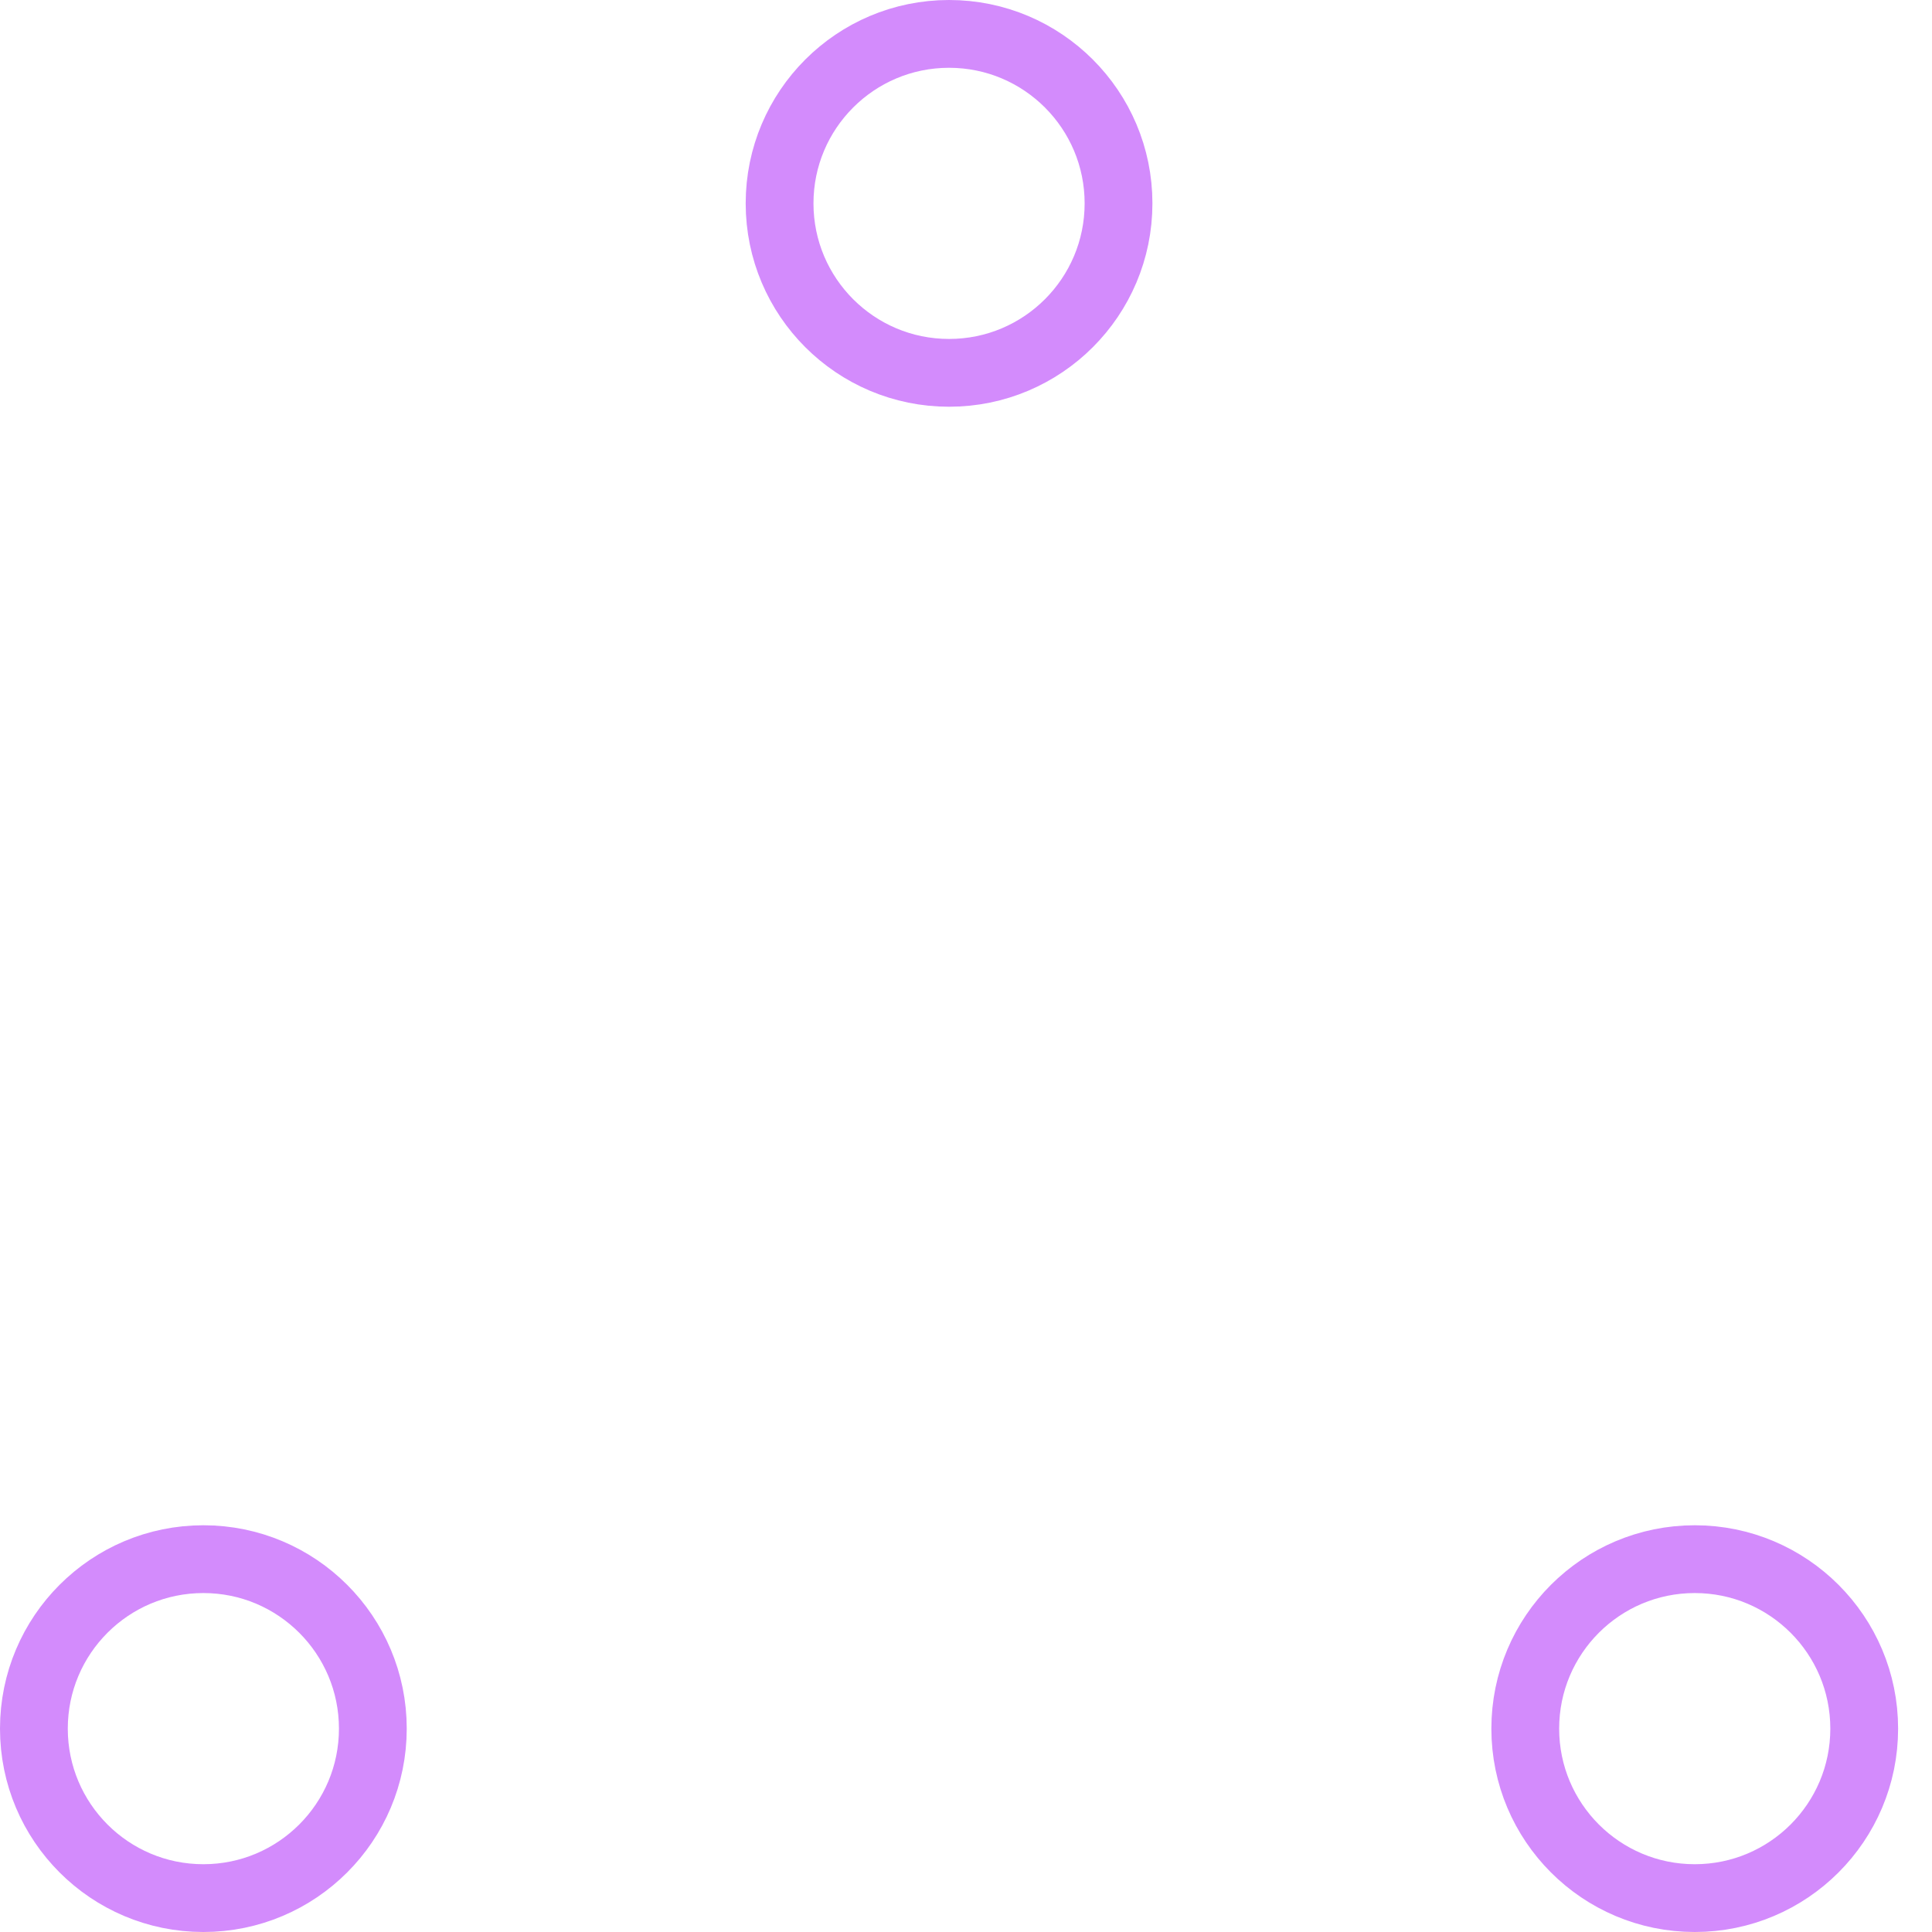
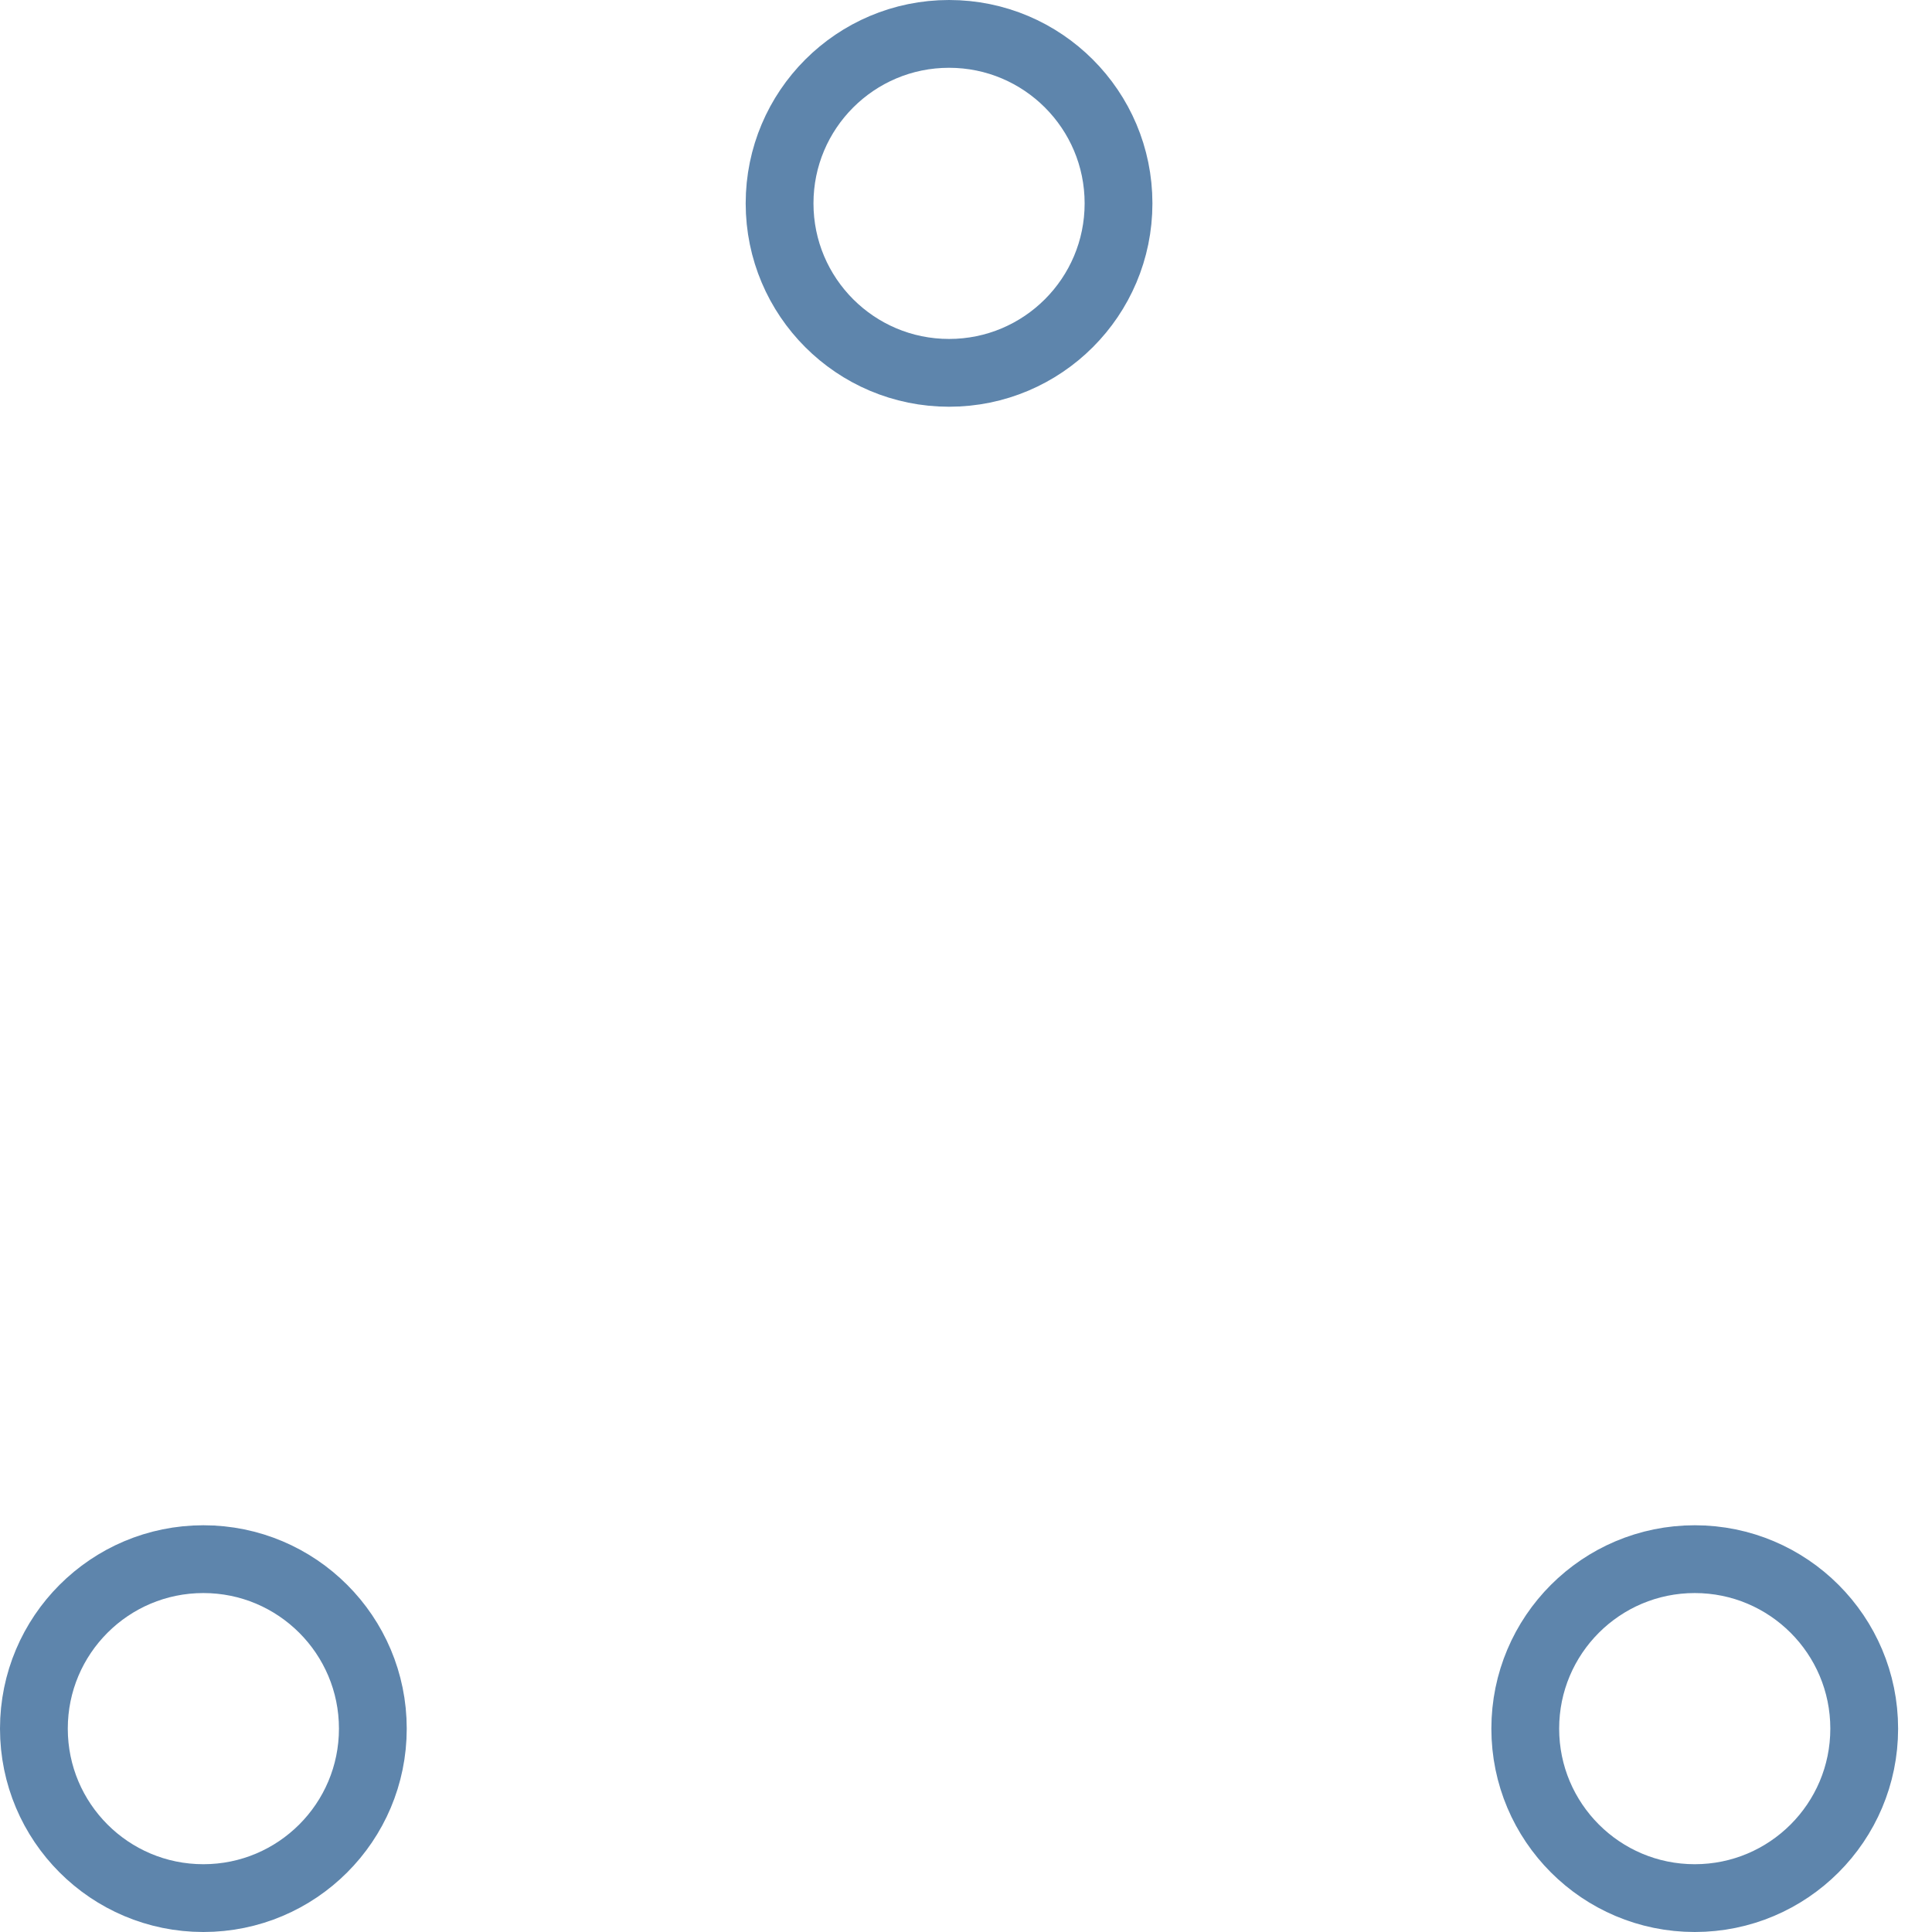
- <svg xmlns="http://www.w3.org/2000/svg" width="80" height="80" viewBox="0 0 57 57" stroke="#d38bfc">
+ <svg xmlns="http://www.w3.org/2000/svg" width="80" height="80" viewBox="0 0 57 57" stroke="#5e85ac">
  <g fill="none" fill-rule="evenodd">
    <g transform="translate(1 1)" stroke-width="2">
      <circle cx="5" cy="50" r="5">
        <animate attributeName="cy" begin="0s" dur="2.2s" values="50;5;50;50" calcMode="linear" repeatCount="indefinite" />
        <animate attributeName="cx" begin="0s" dur="2.2s" values="5;27;49;5" calcMode="linear" repeatCount="indefinite" />
      </circle>
      <circle cx="27" cy="5" r="5">
        <animate attributeName="cy" begin="0s" dur="2.2s" from="5" to="5" values="5;50;50;5" calcMode="linear" repeatCount="indefinite" />
        <animate attributeName="cx" begin="0s" dur="2.2s" from="27" to="27" values="27;49;5;27" calcMode="linear" repeatCount="indefinite" />
      </circle>
      <circle cx="49" cy="50" r="5">
        <animate attributeName="cy" begin="0s" dur="2.2s" values="50;50;5;50" calcMode="linear" repeatCount="indefinite" />
        <animate attributeName="cx" from="49" to="49" begin="0s" dur="2.2s" values="49;5;27;49" calcMode="linear" repeatCount="indefinite" />
      </circle>
    </g>
  </g>
</svg>
